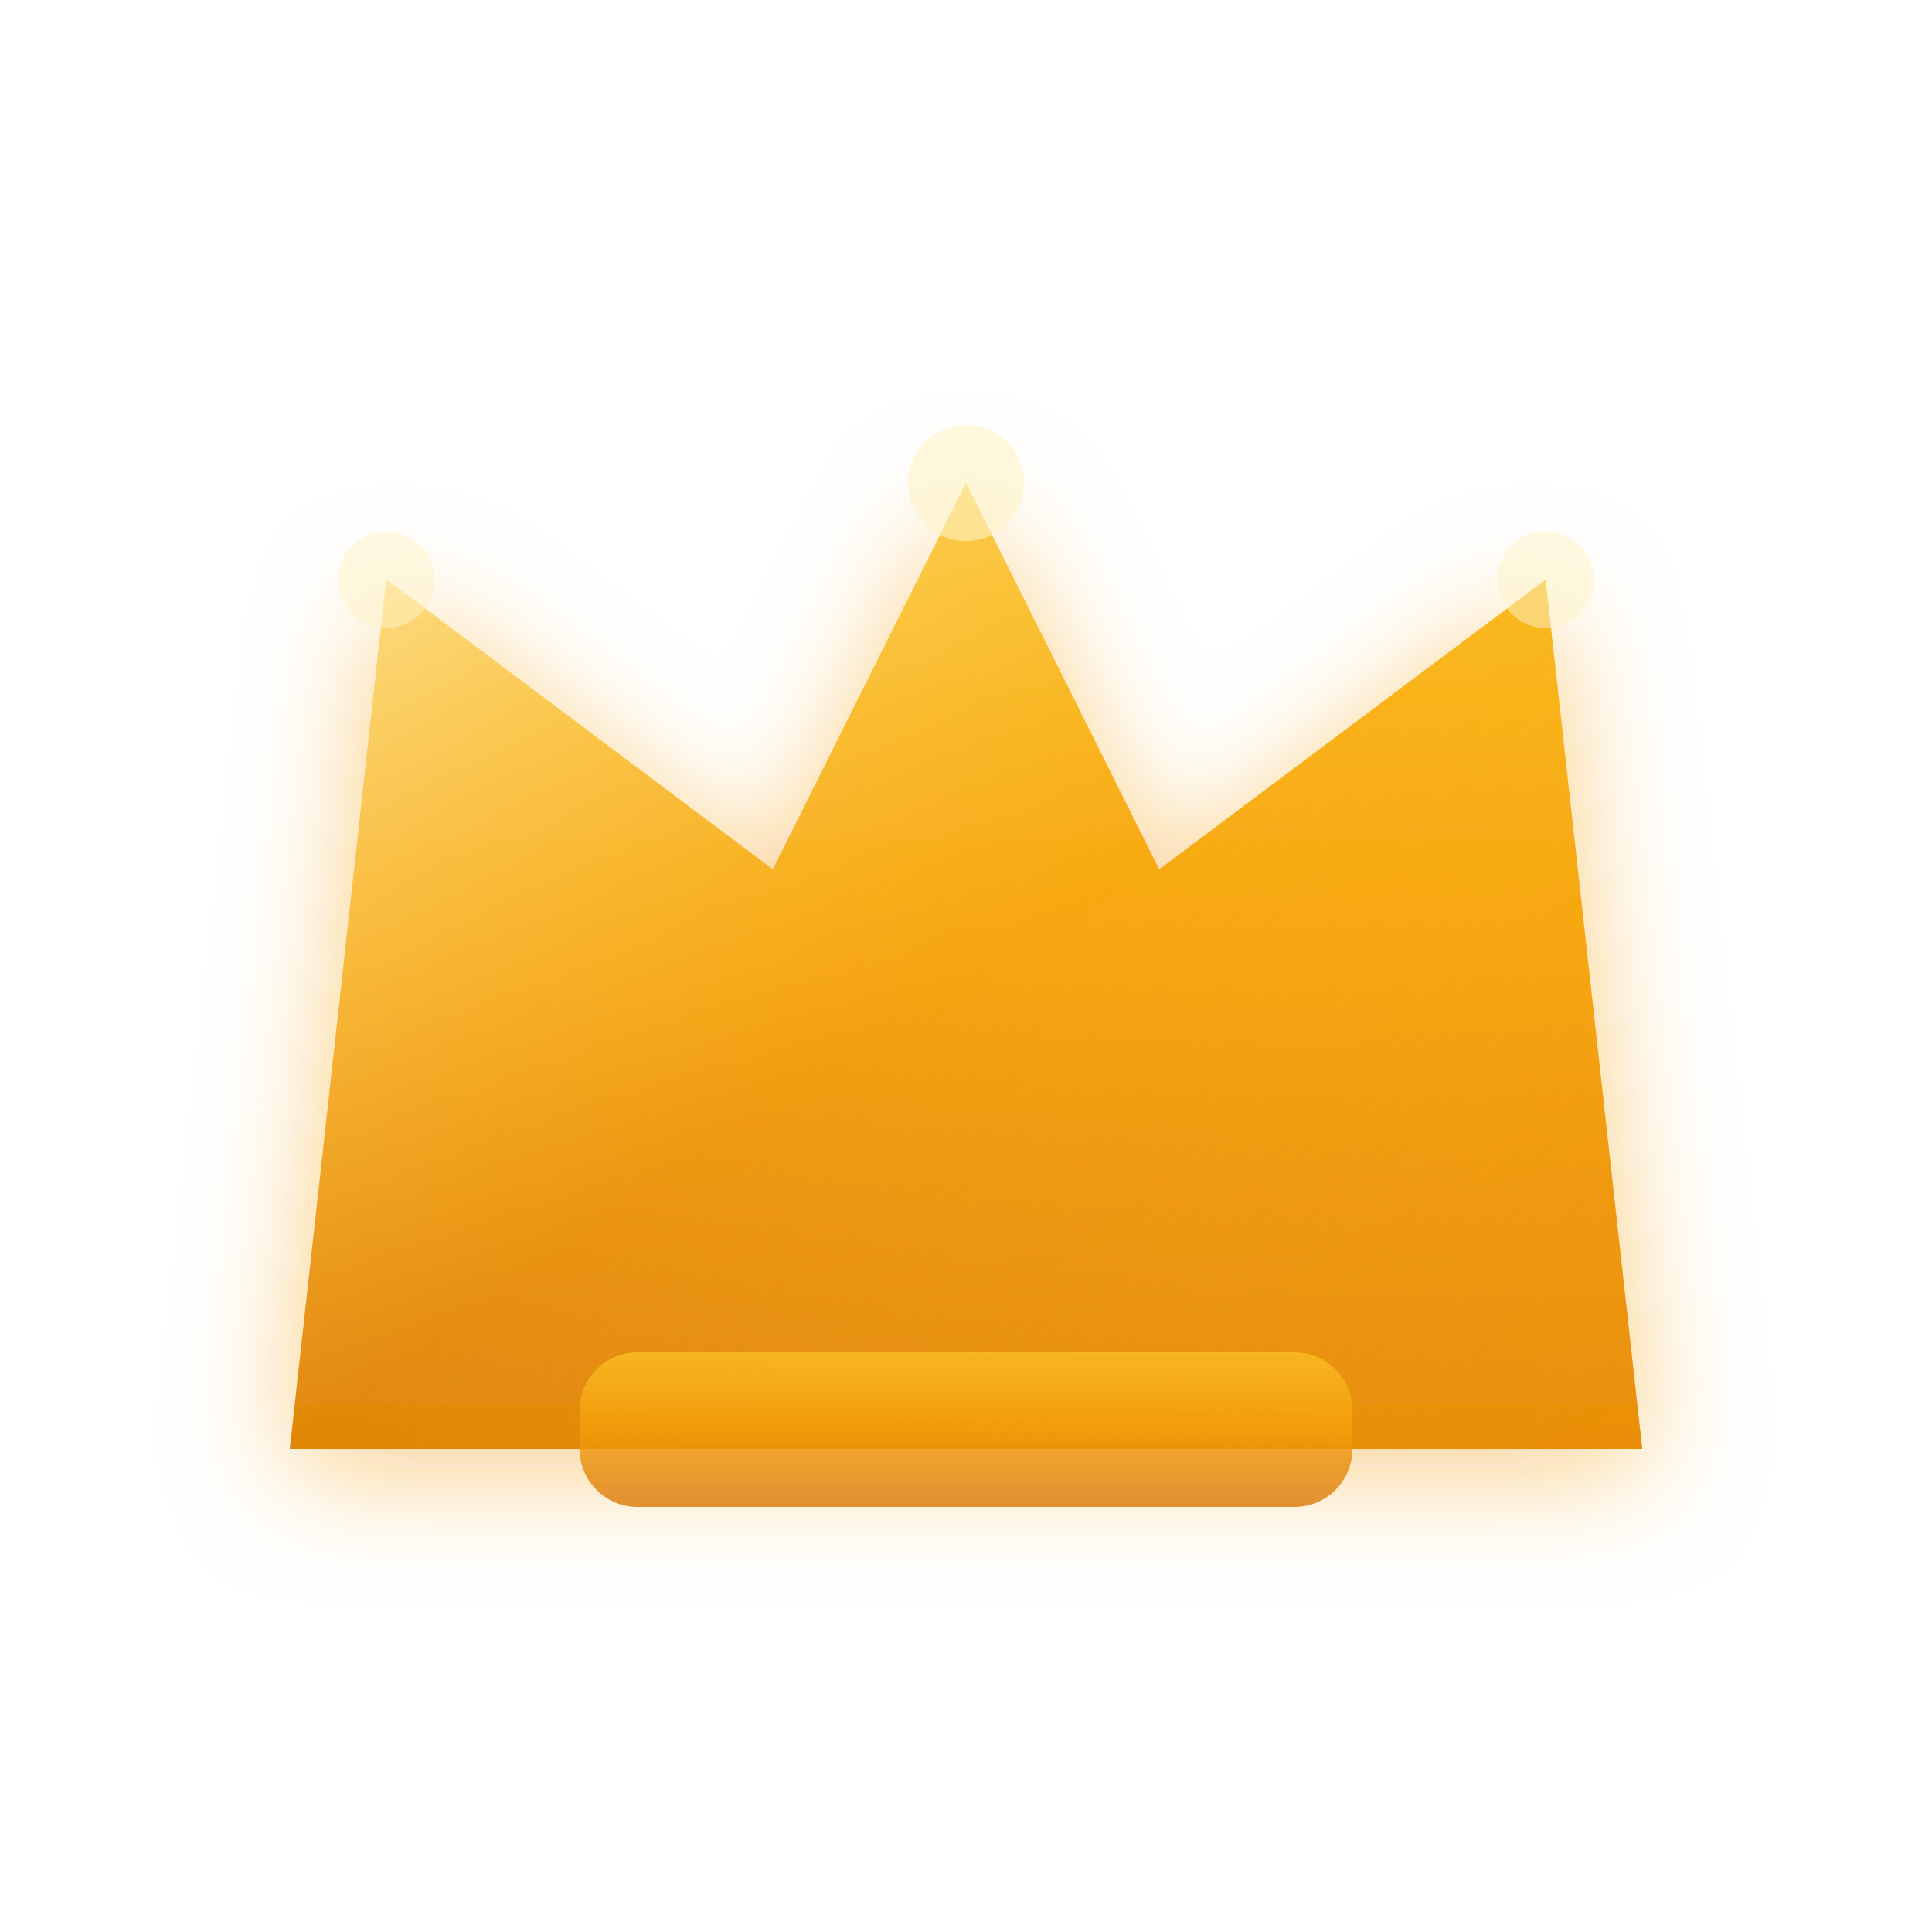
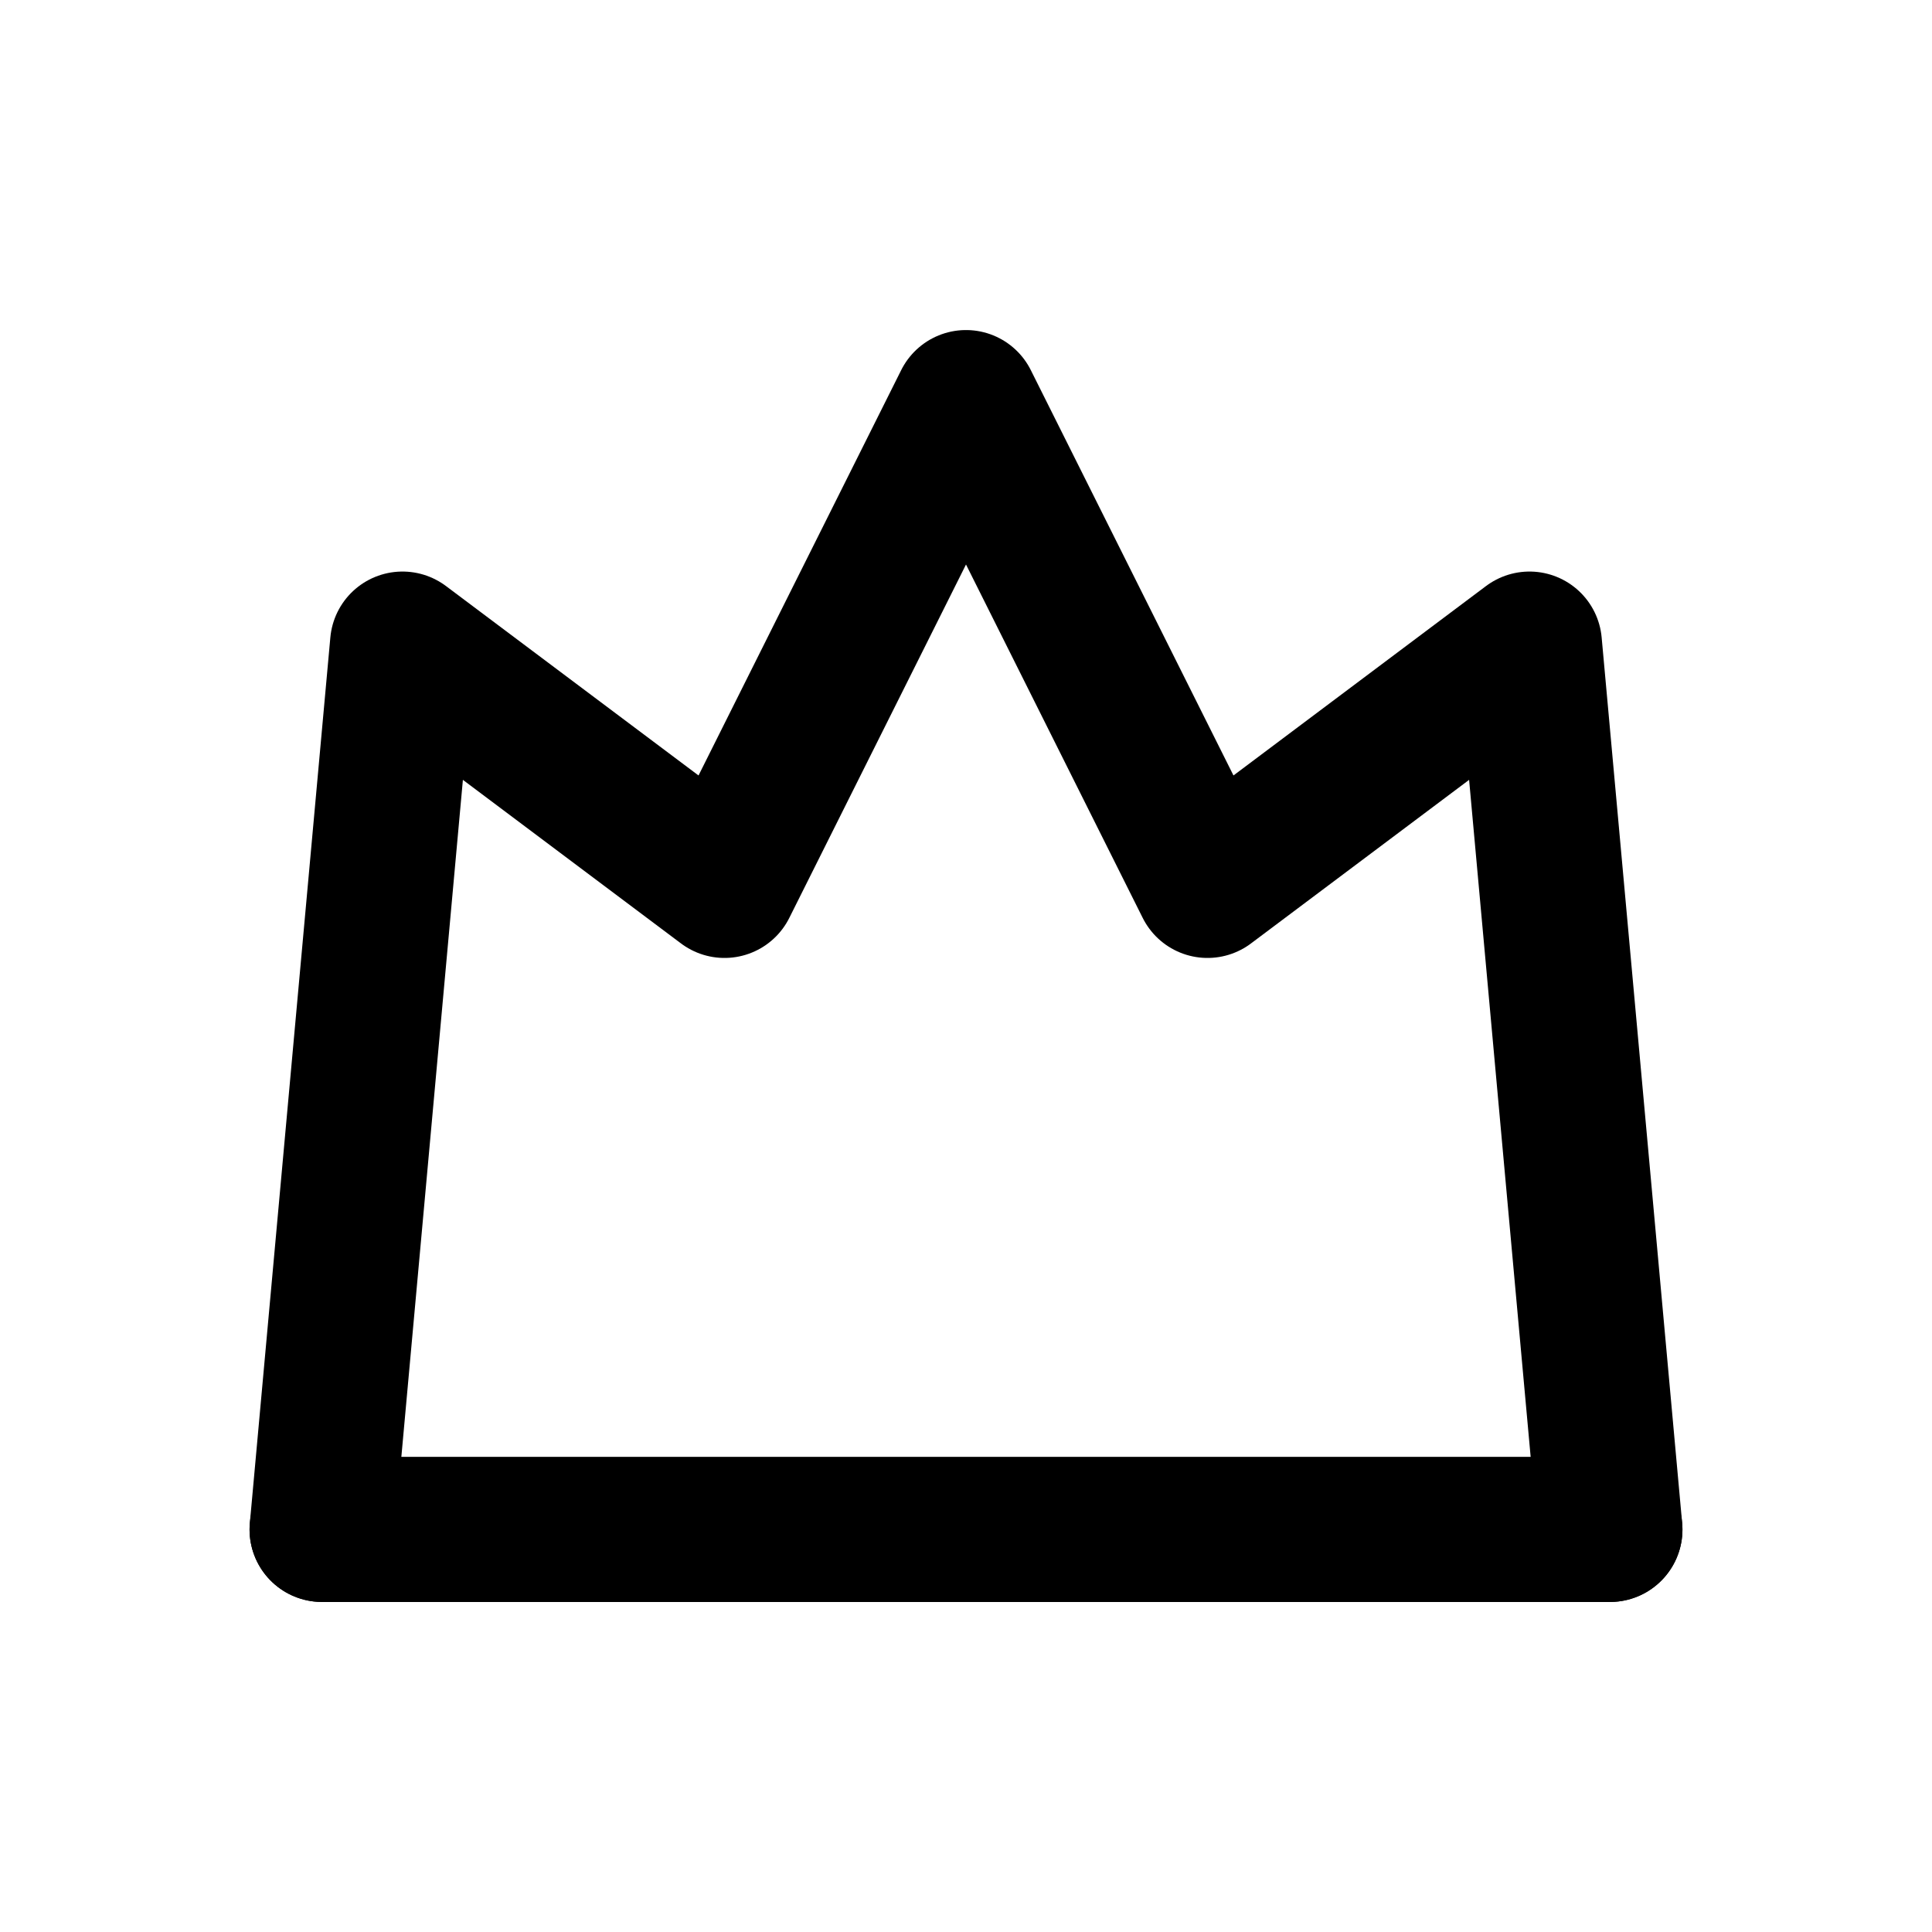
- <svg xmlns="http://www.w3.org/2000/svg" viewBox="0 0 100 100" fill="none">
-   <defs>
-     <linearGradient id="crownGrad" x1="0" y1="0" x2="0" y2="1">
-       <stop offset="0%" stop-color="#fbbf24" />
-       <stop offset="50%" stop-color="#f59e0b" />
-       <stop offset="100%" stop-color="#d97706" />
-     </linearGradient>
-     <linearGradient id="crownShine" x1="0" y1="0" x2="1" y2="1">
-       <stop offset="0%" stop-color="#fef3c7" stop-opacity="0.8" />
-       <stop offset="50%" stop-color="#fbbf24" stop-opacity="0.2" />
-       <stop offset="100%" stop-color="#f59e0b" stop-opacity="0.6" />
-     </linearGradient>
-     <filter id="crownGlow" x="-20%" y="-20%" width="140%" height="140%">
-       <feDropShadow dx="0" dy="1" stdDeviation="3" flood-color="#f59e0b" flood-opacity="0.5" />
-     </filter>
-   </defs>
-   <path d="M15 75 L20 30 L40 45 L50 25 L60 45 L80 30 L85 75 Z" fill="url(#crownGrad)" filter="url(#crownGlow)" />
-   <path d="M15 75 L20 30 L40 45 L50 25 L60 45 L80 30 L85 75 Z" fill="url(#crownShine)" />
-   <rect x="30" y="70" width="40" height="8" rx="3" fill="url(#crownGrad)" opacity="0.8" />
-   <circle cx="50" cy="25" r="3" fill="#fef3c7" opacity="0.6" />
-   <circle cx="20" cy="30" r="2.5" fill="#fef3c7" opacity="0.5" />
-   <circle cx="80" cy="30" r="2.5" fill="#fef3c7" opacity="0.5" />
+ <svg xmlns="http://www.w3.org/2000/svg" viewBox="0 0 24 24" fill="none" stroke="currentColor" stroke-width="1.8" stroke-linecap="round" stroke-linejoin="round">
+   <path d="M4 19l1-11 4 3 3-6 3 6 4-3 1 11z" />
+   <path d="M4 19h16" />
</svg>
